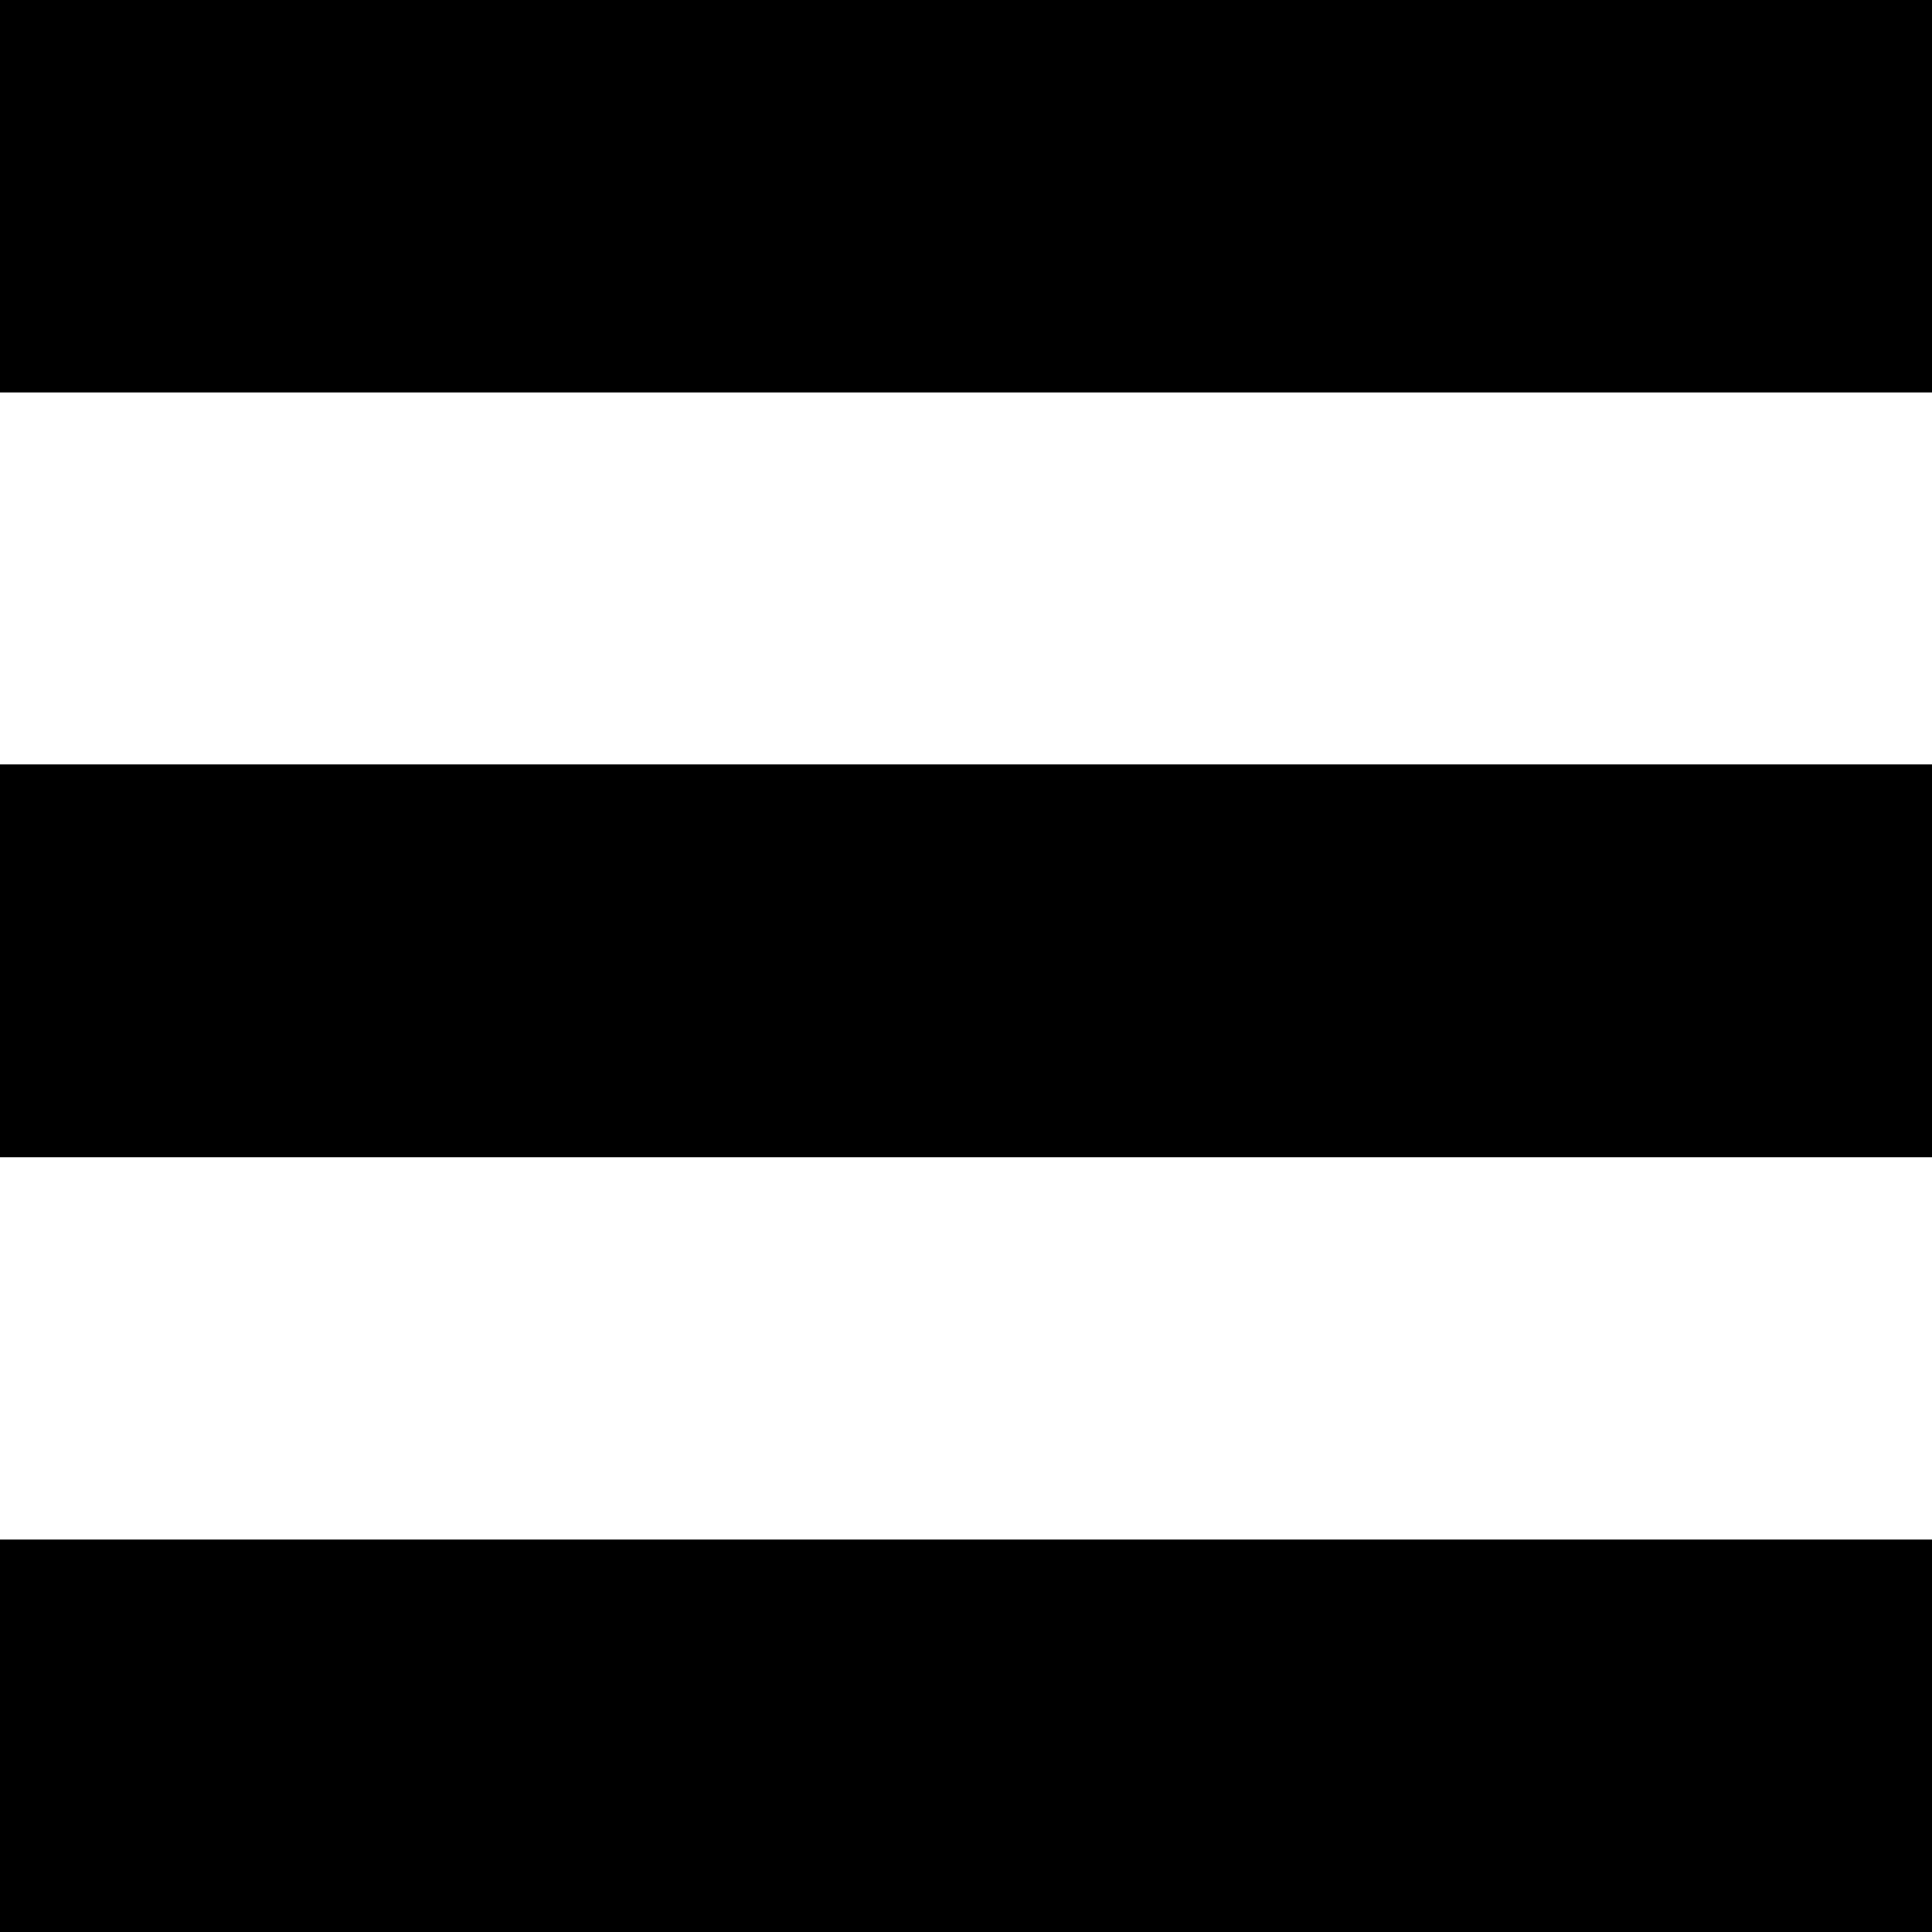
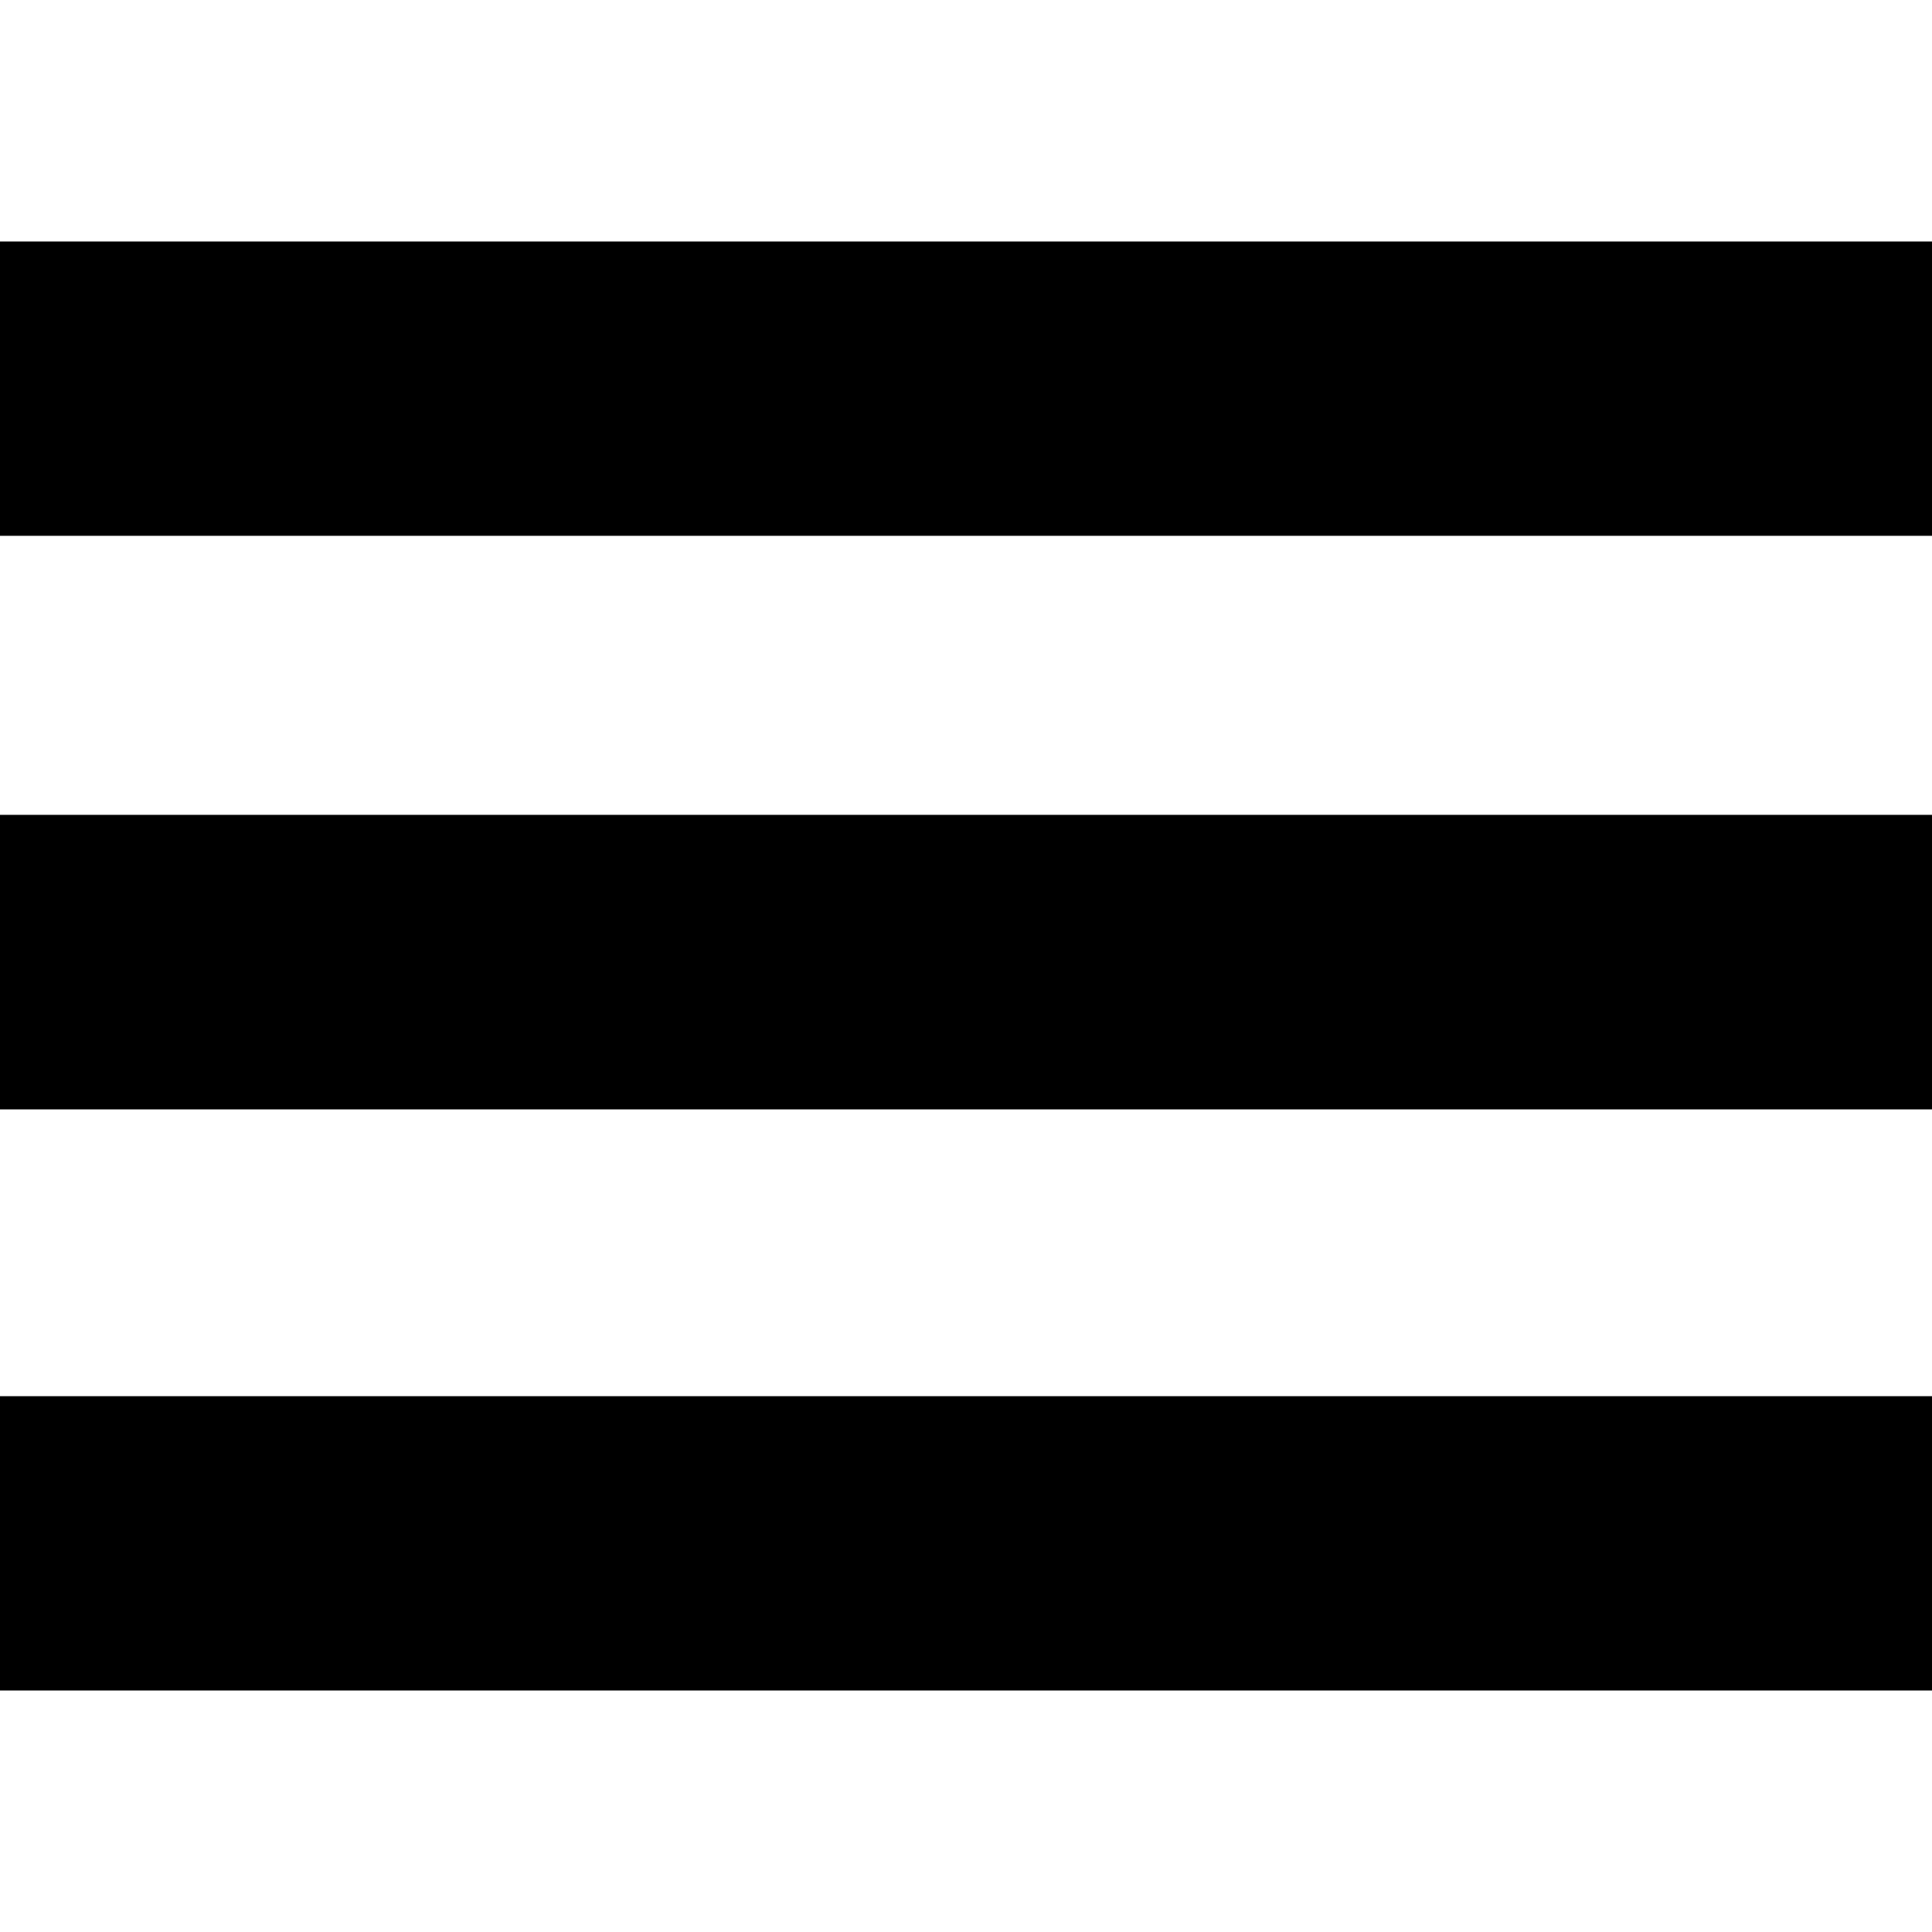
- <svg xmlns="http://www.w3.org/2000/svg" preserveAspectRatio="none" data-bbox="1.85 22.515 196 147" viewBox="1.85 22.515 196 147" height="200" width="200" data-type="shape" role="presentation" aria-hidden="true">
+ <svg xmlns="http://www.w3.org/2000/svg" viewBox="1.85 22.515 196 147" height="200" width="200" aria-hidden="true">
  <g>
    <path d="M1.85 52.373V22.515h196v29.858h-196z" />
    <path d="M197.85 80.681v29.881h-196V80.681h196z" />
    <path d="M197.85 139.657v29.858h-196v-29.858h196z" />
  </g>
</svg>
